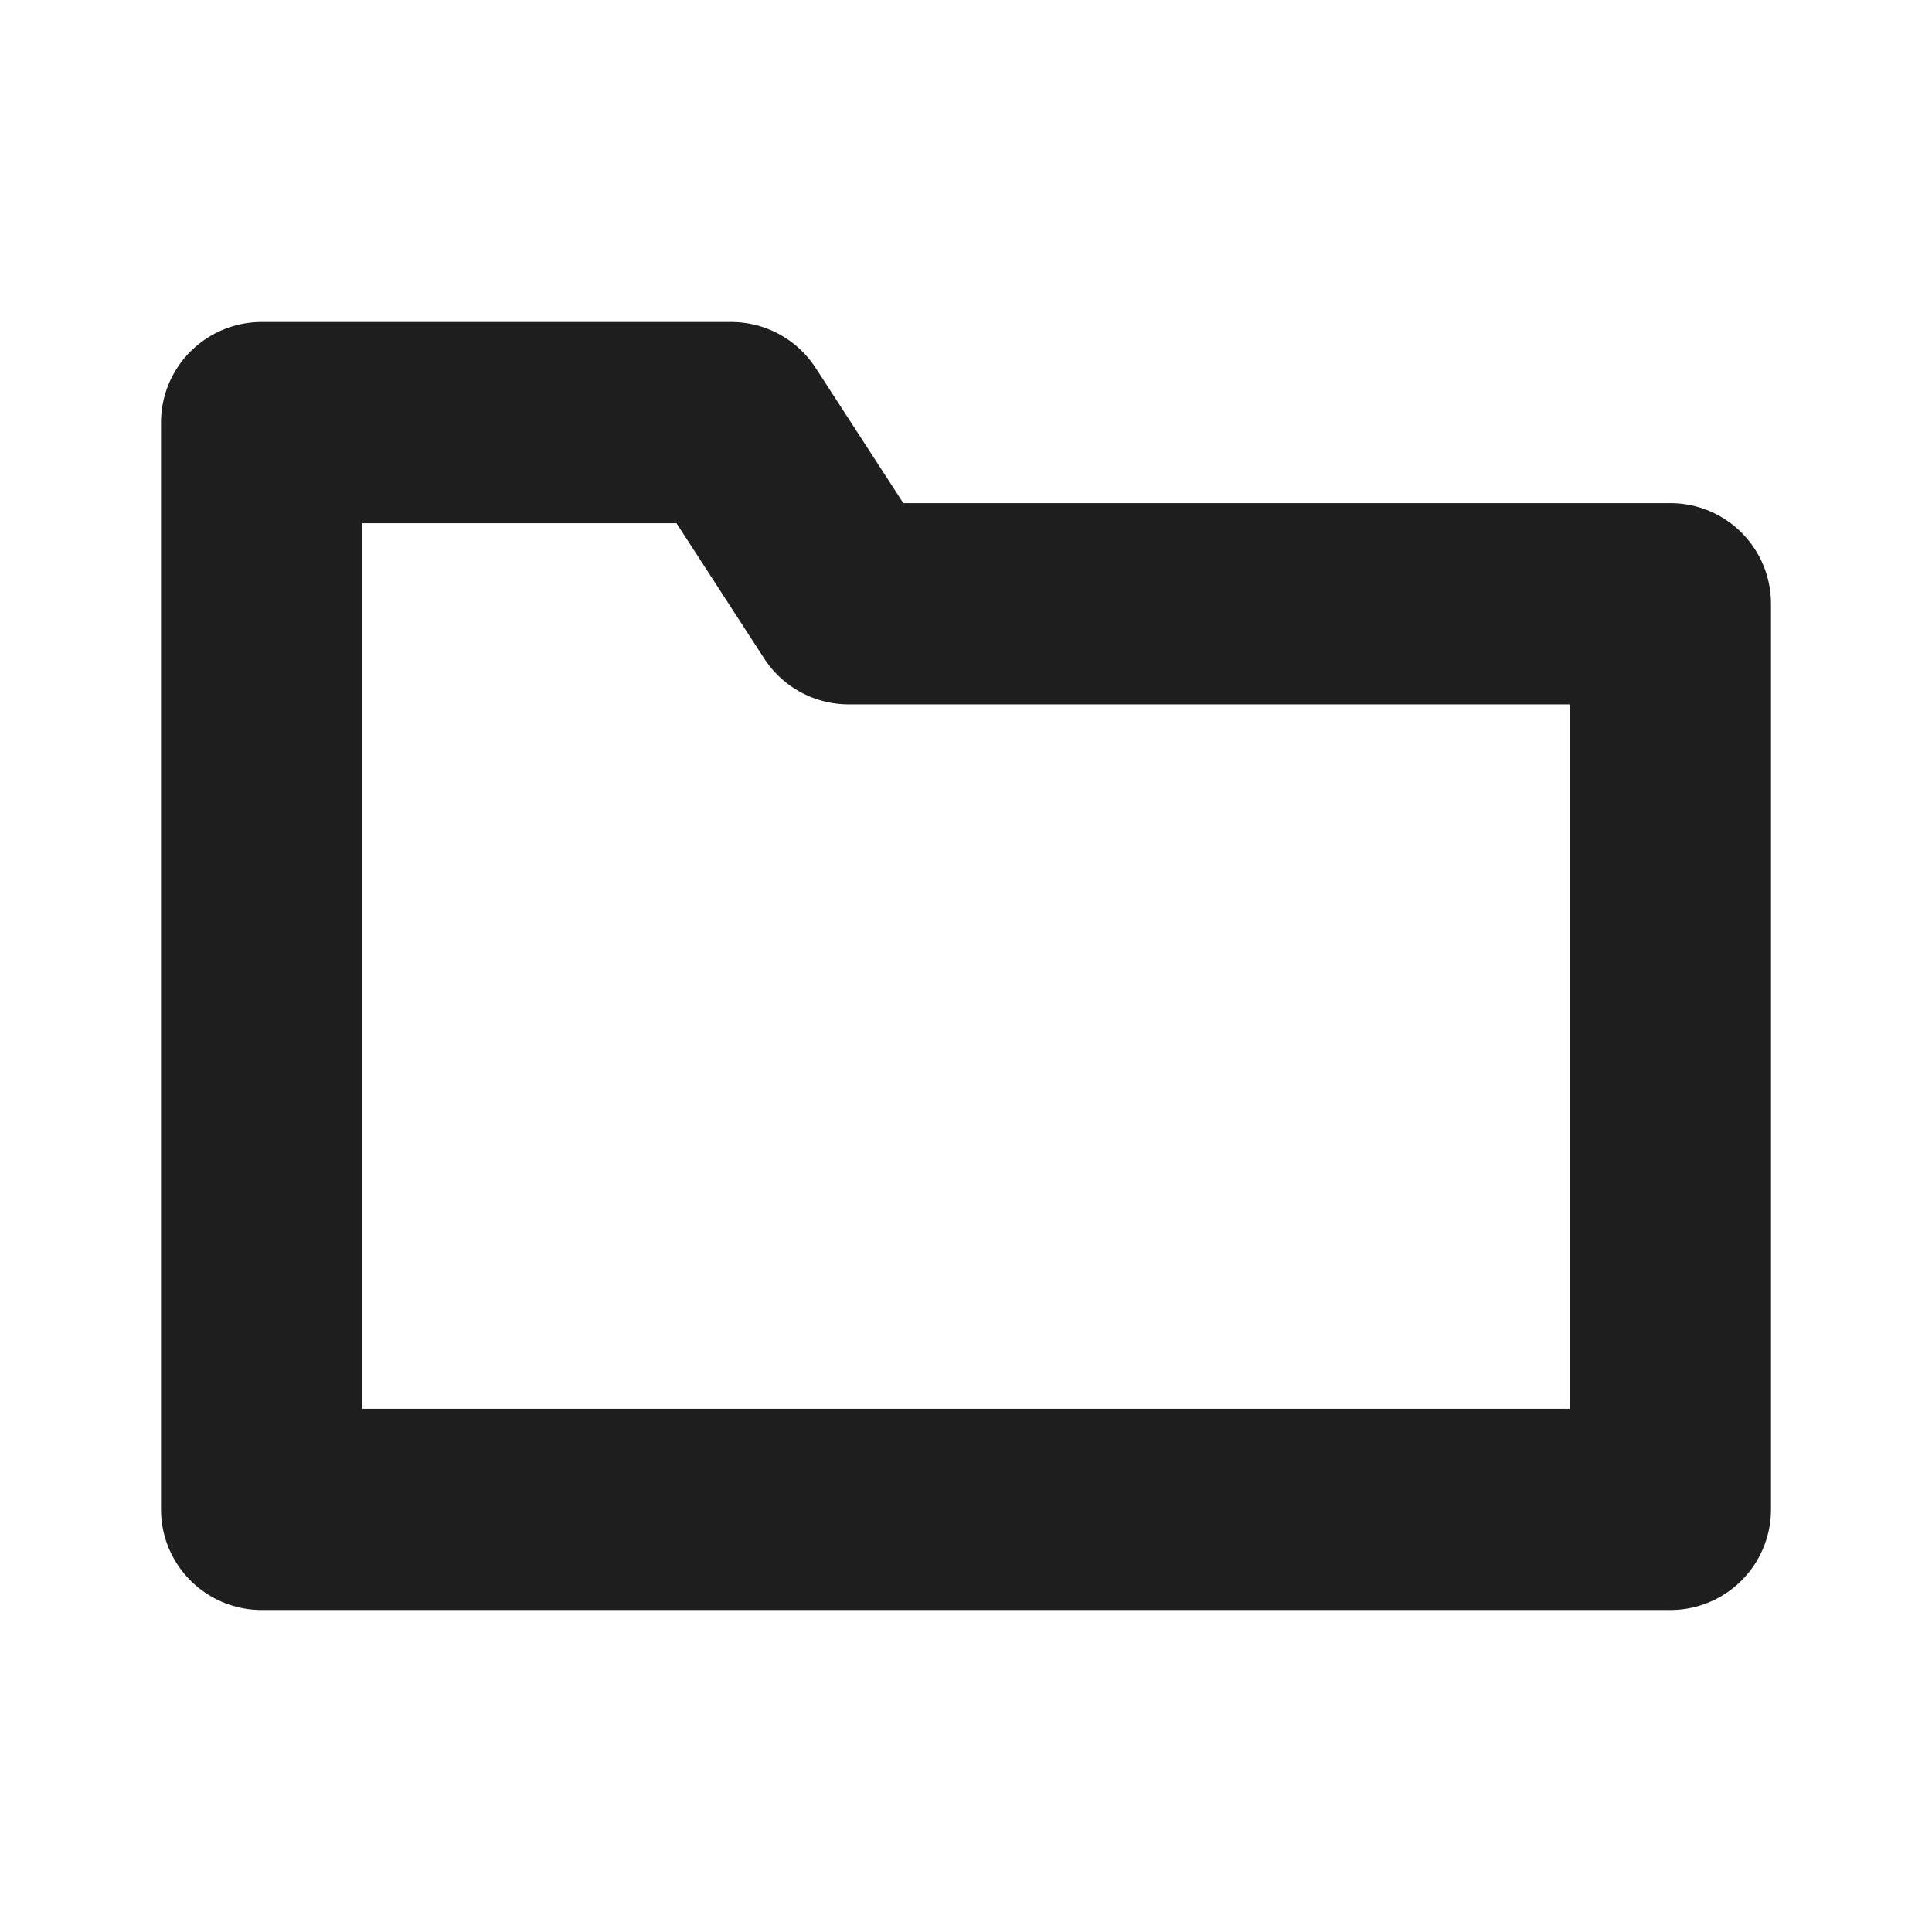
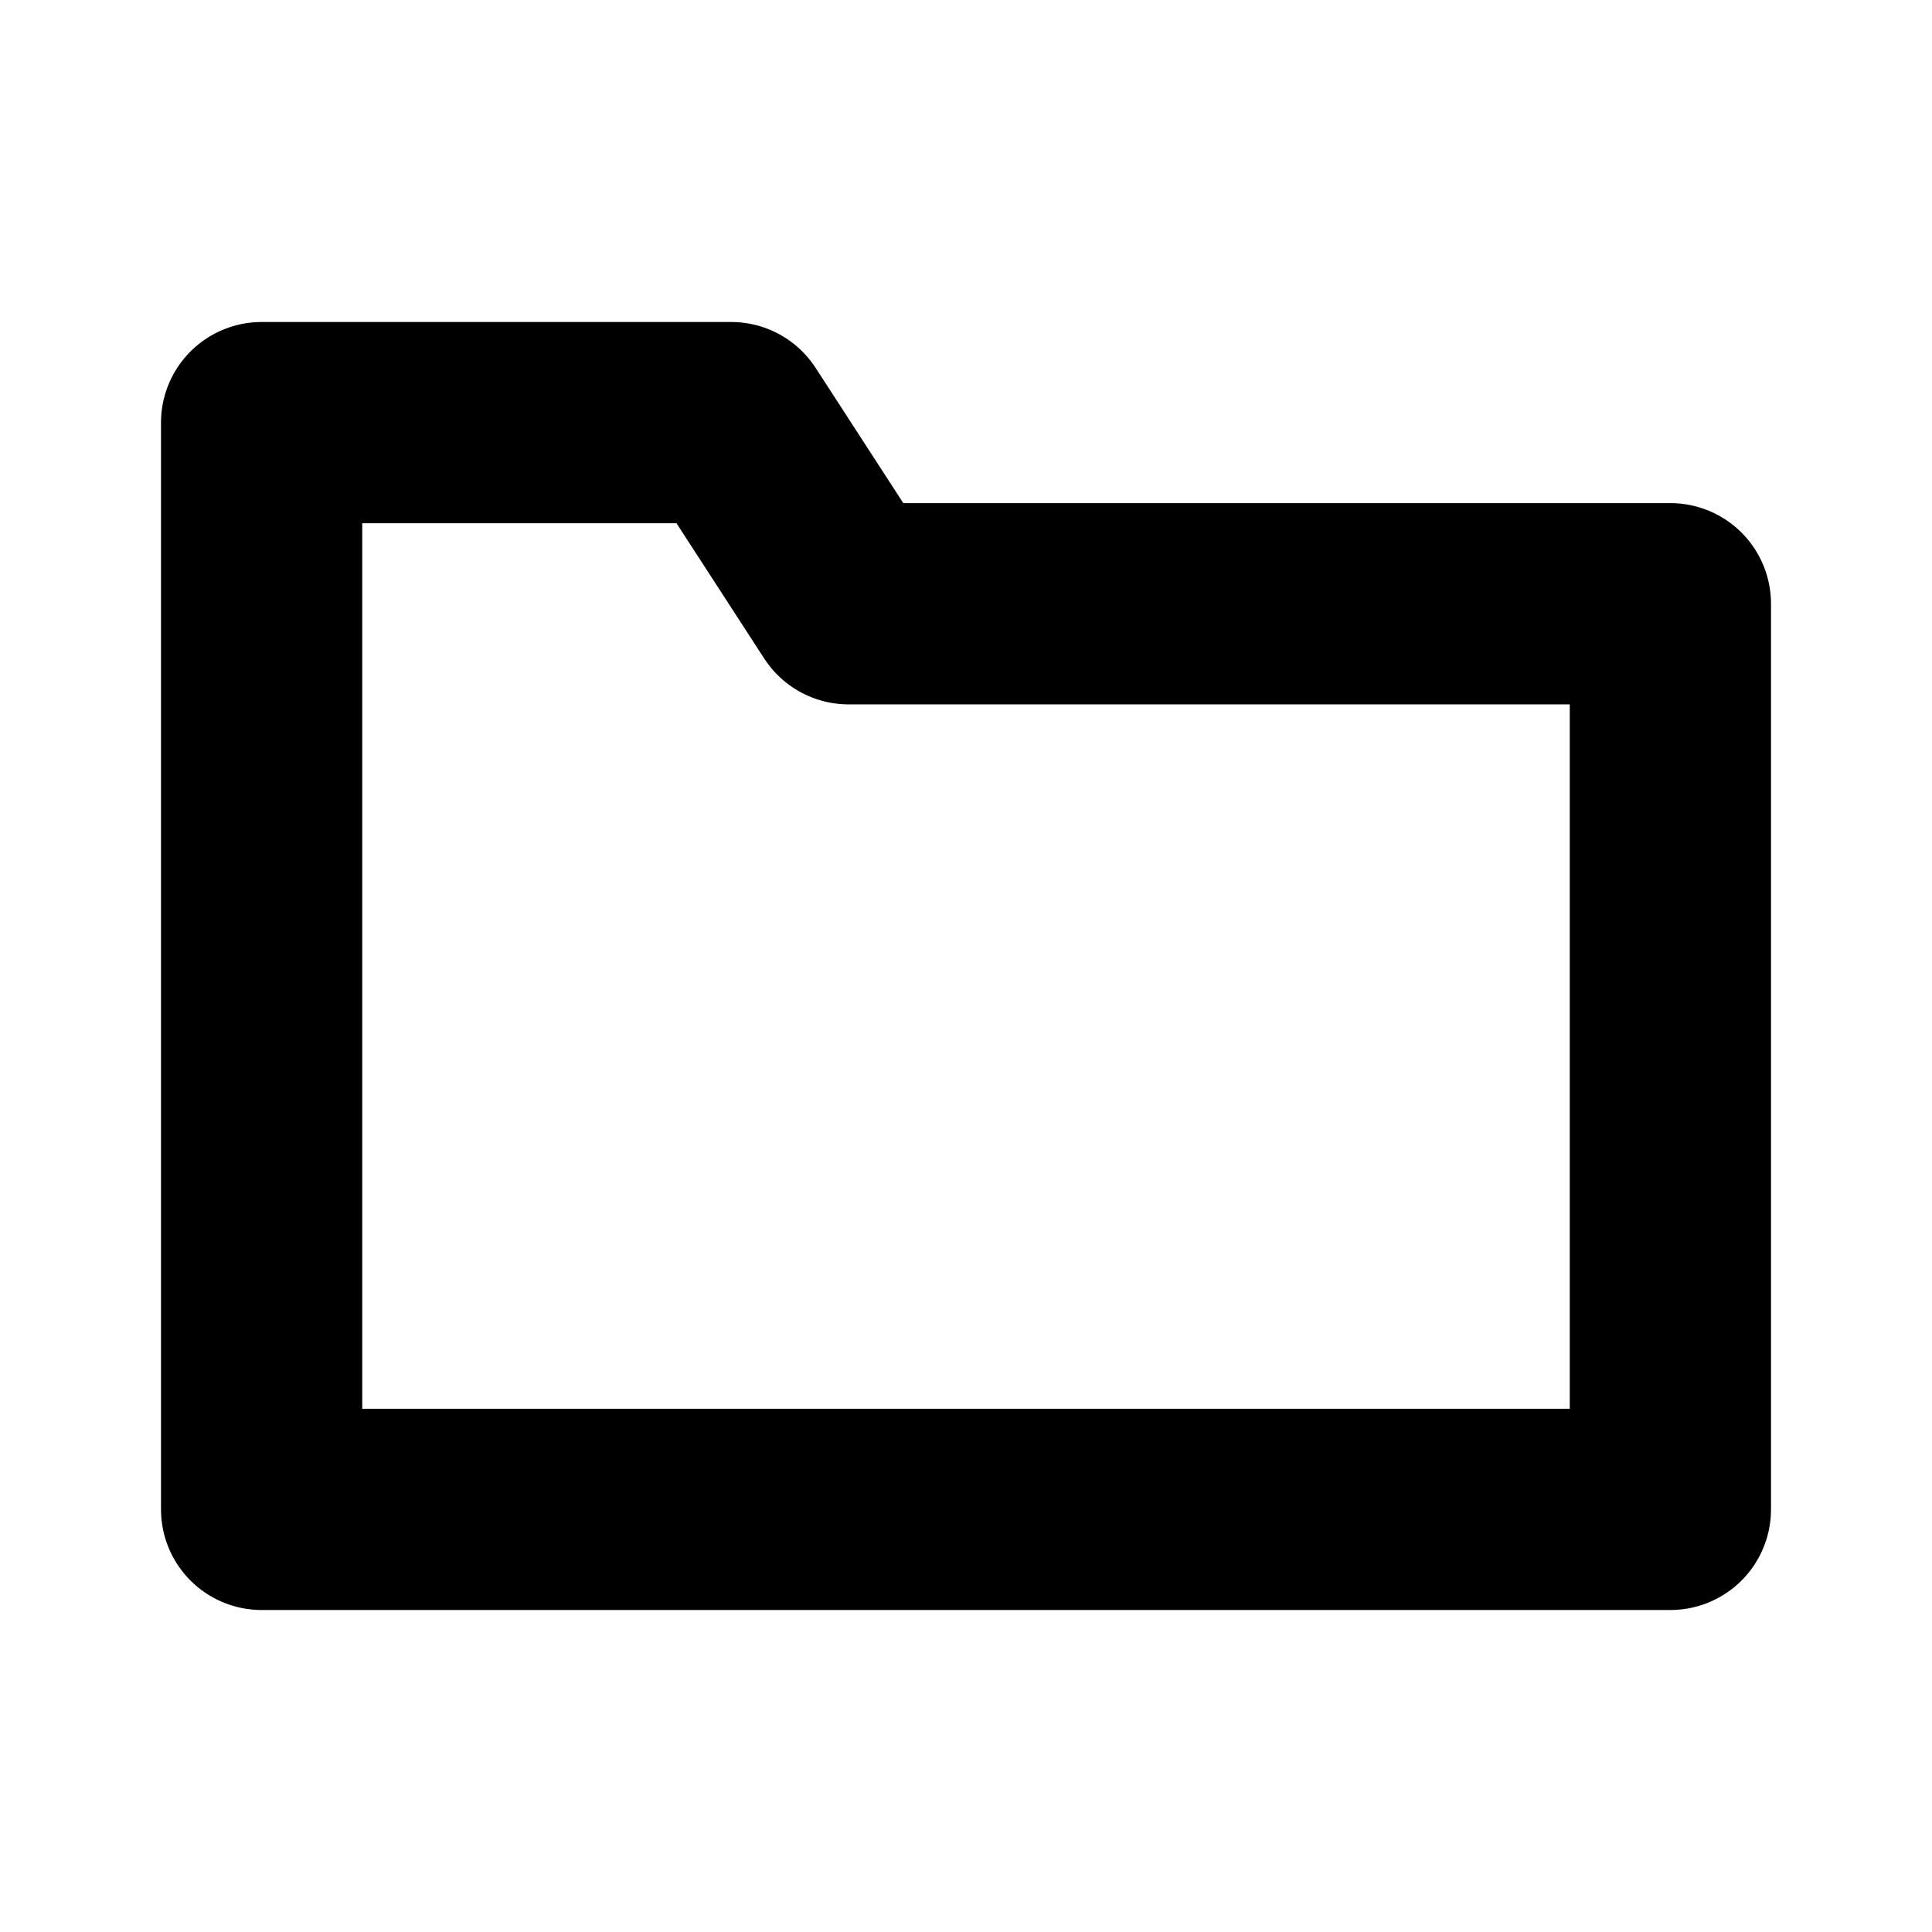
<svg xmlns="http://www.w3.org/2000/svg" width="24" height="24" viewBox="0 0 24 24" fill="none">
-   <path d="M3.25 18.75V5.25H9.083L10.542 7.5H20.75V18.75H3.25Z" stroke="#1E1E1E" stroke-width="2.5" stroke-linecap="round" stroke-linejoin="round" />
+   <path d="M3.25 18.75V5.25H9.083L10.542 7.5H20.75V18.75H3.25Z" stroke="currentColor" stroke-width="2.5" stroke-linecap="round" stroke-linejoin="round" />
</svg>
